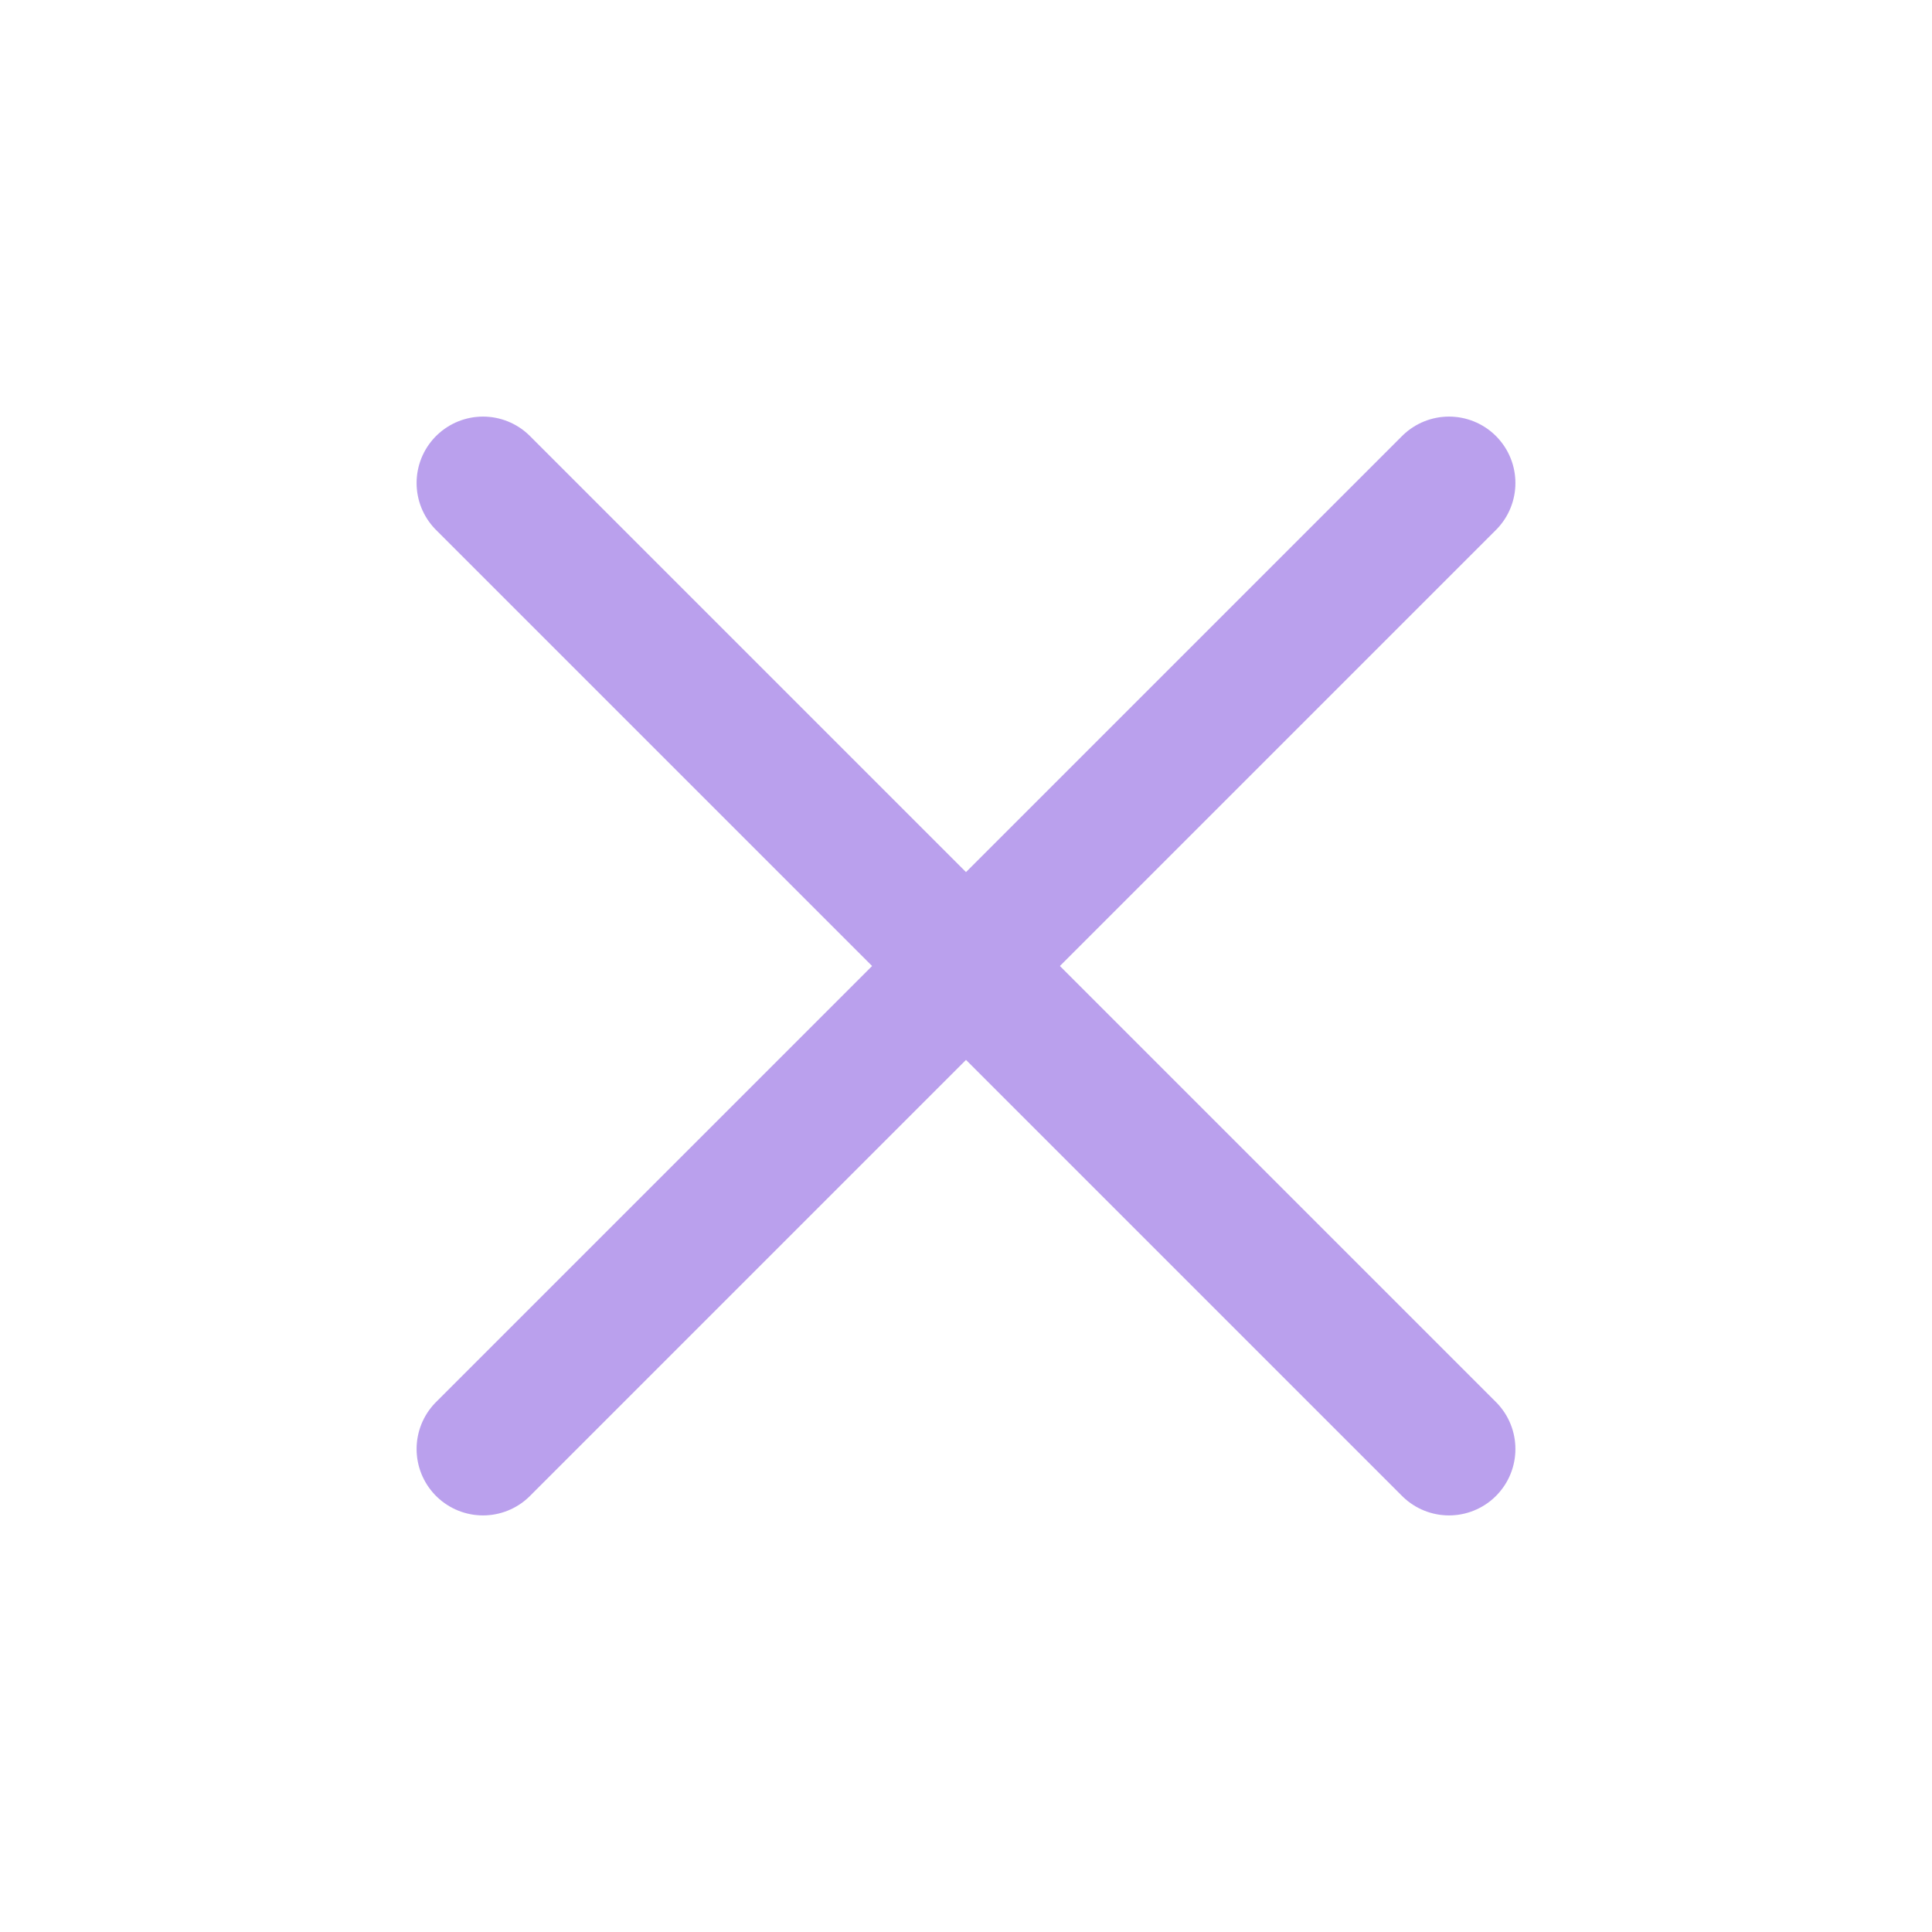
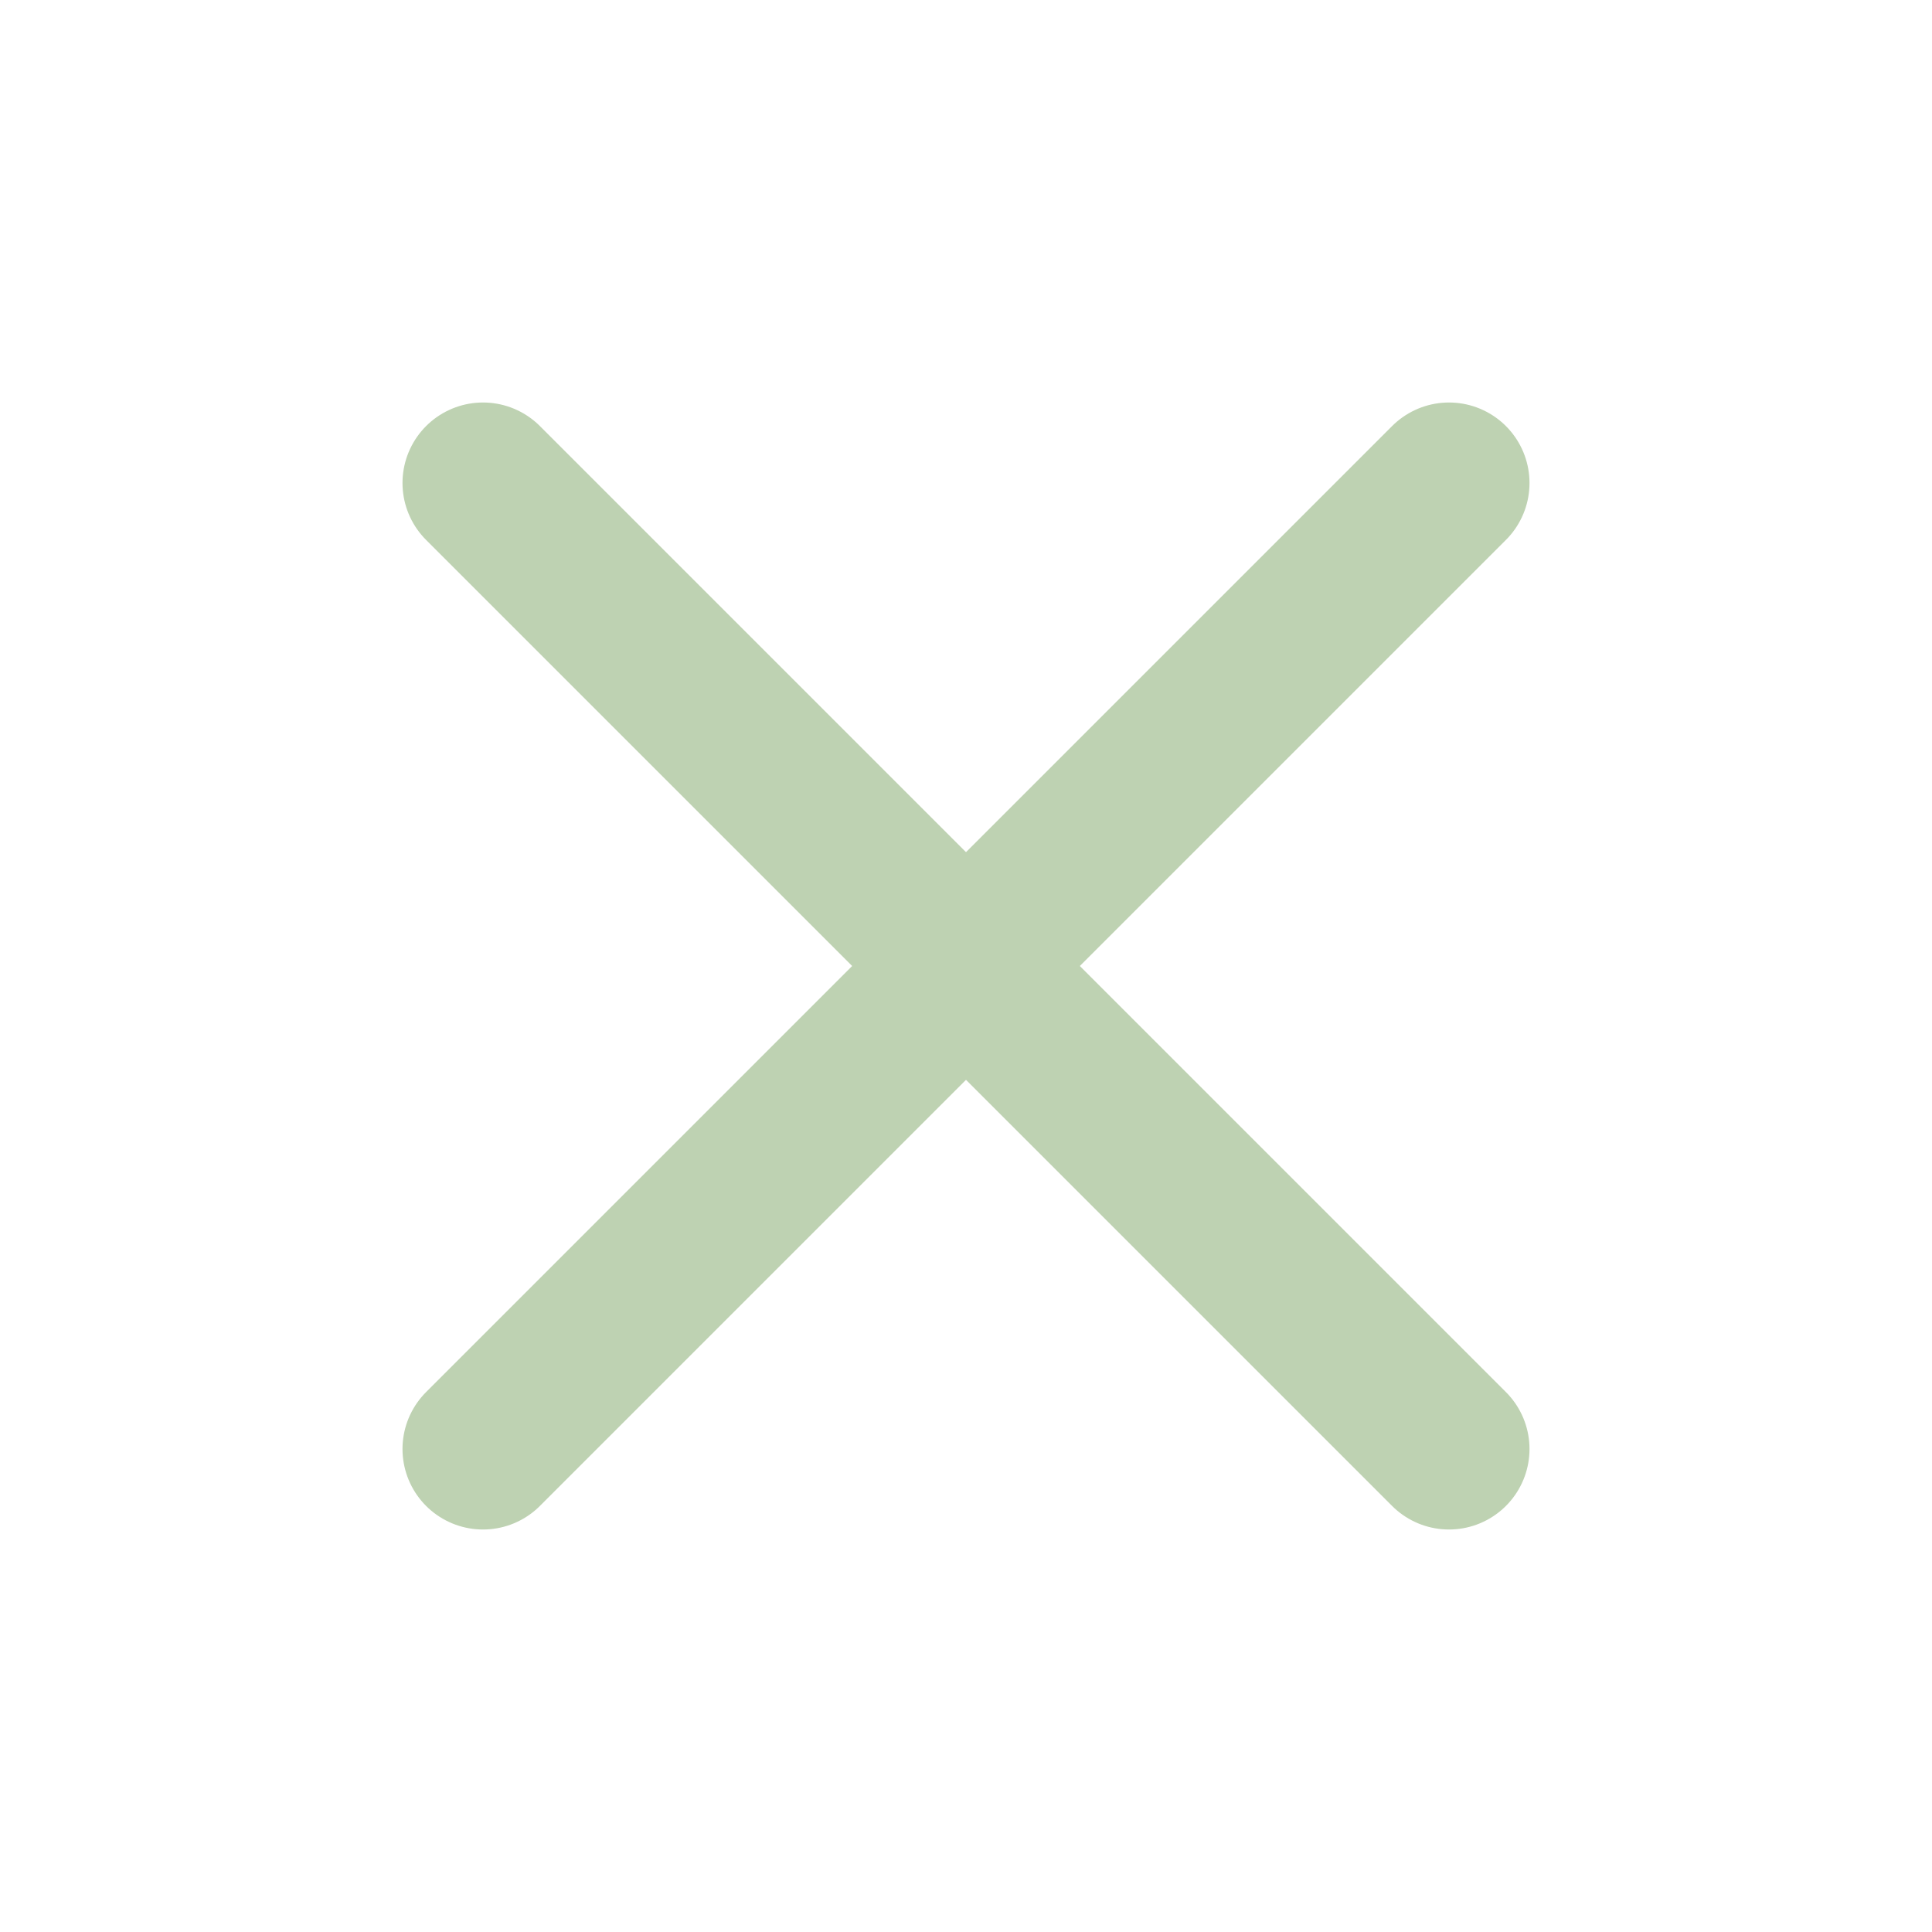
- <svg xmlns="http://www.w3.org/2000/svg" viewBox="0 0 24 24" fill="none" stroke="#baa0ed" stroke-width="1.65" stroke-linecap="round" stroke-linejoin="round">
-   <path d="m6 6 12 12M18 6 6 18" />
+ <svg xmlns="http://www.w3.org/2000/svg" width="24" height="24" viewBox="0 0 24 24" fill="none" stroke="#bed2b2" stroke-width="2" stroke-linecap="round" stroke-linejoin="round">
+   <path d="M18 6 6 18" />
+   <path d="m6 6 12 12" />
</svg>
